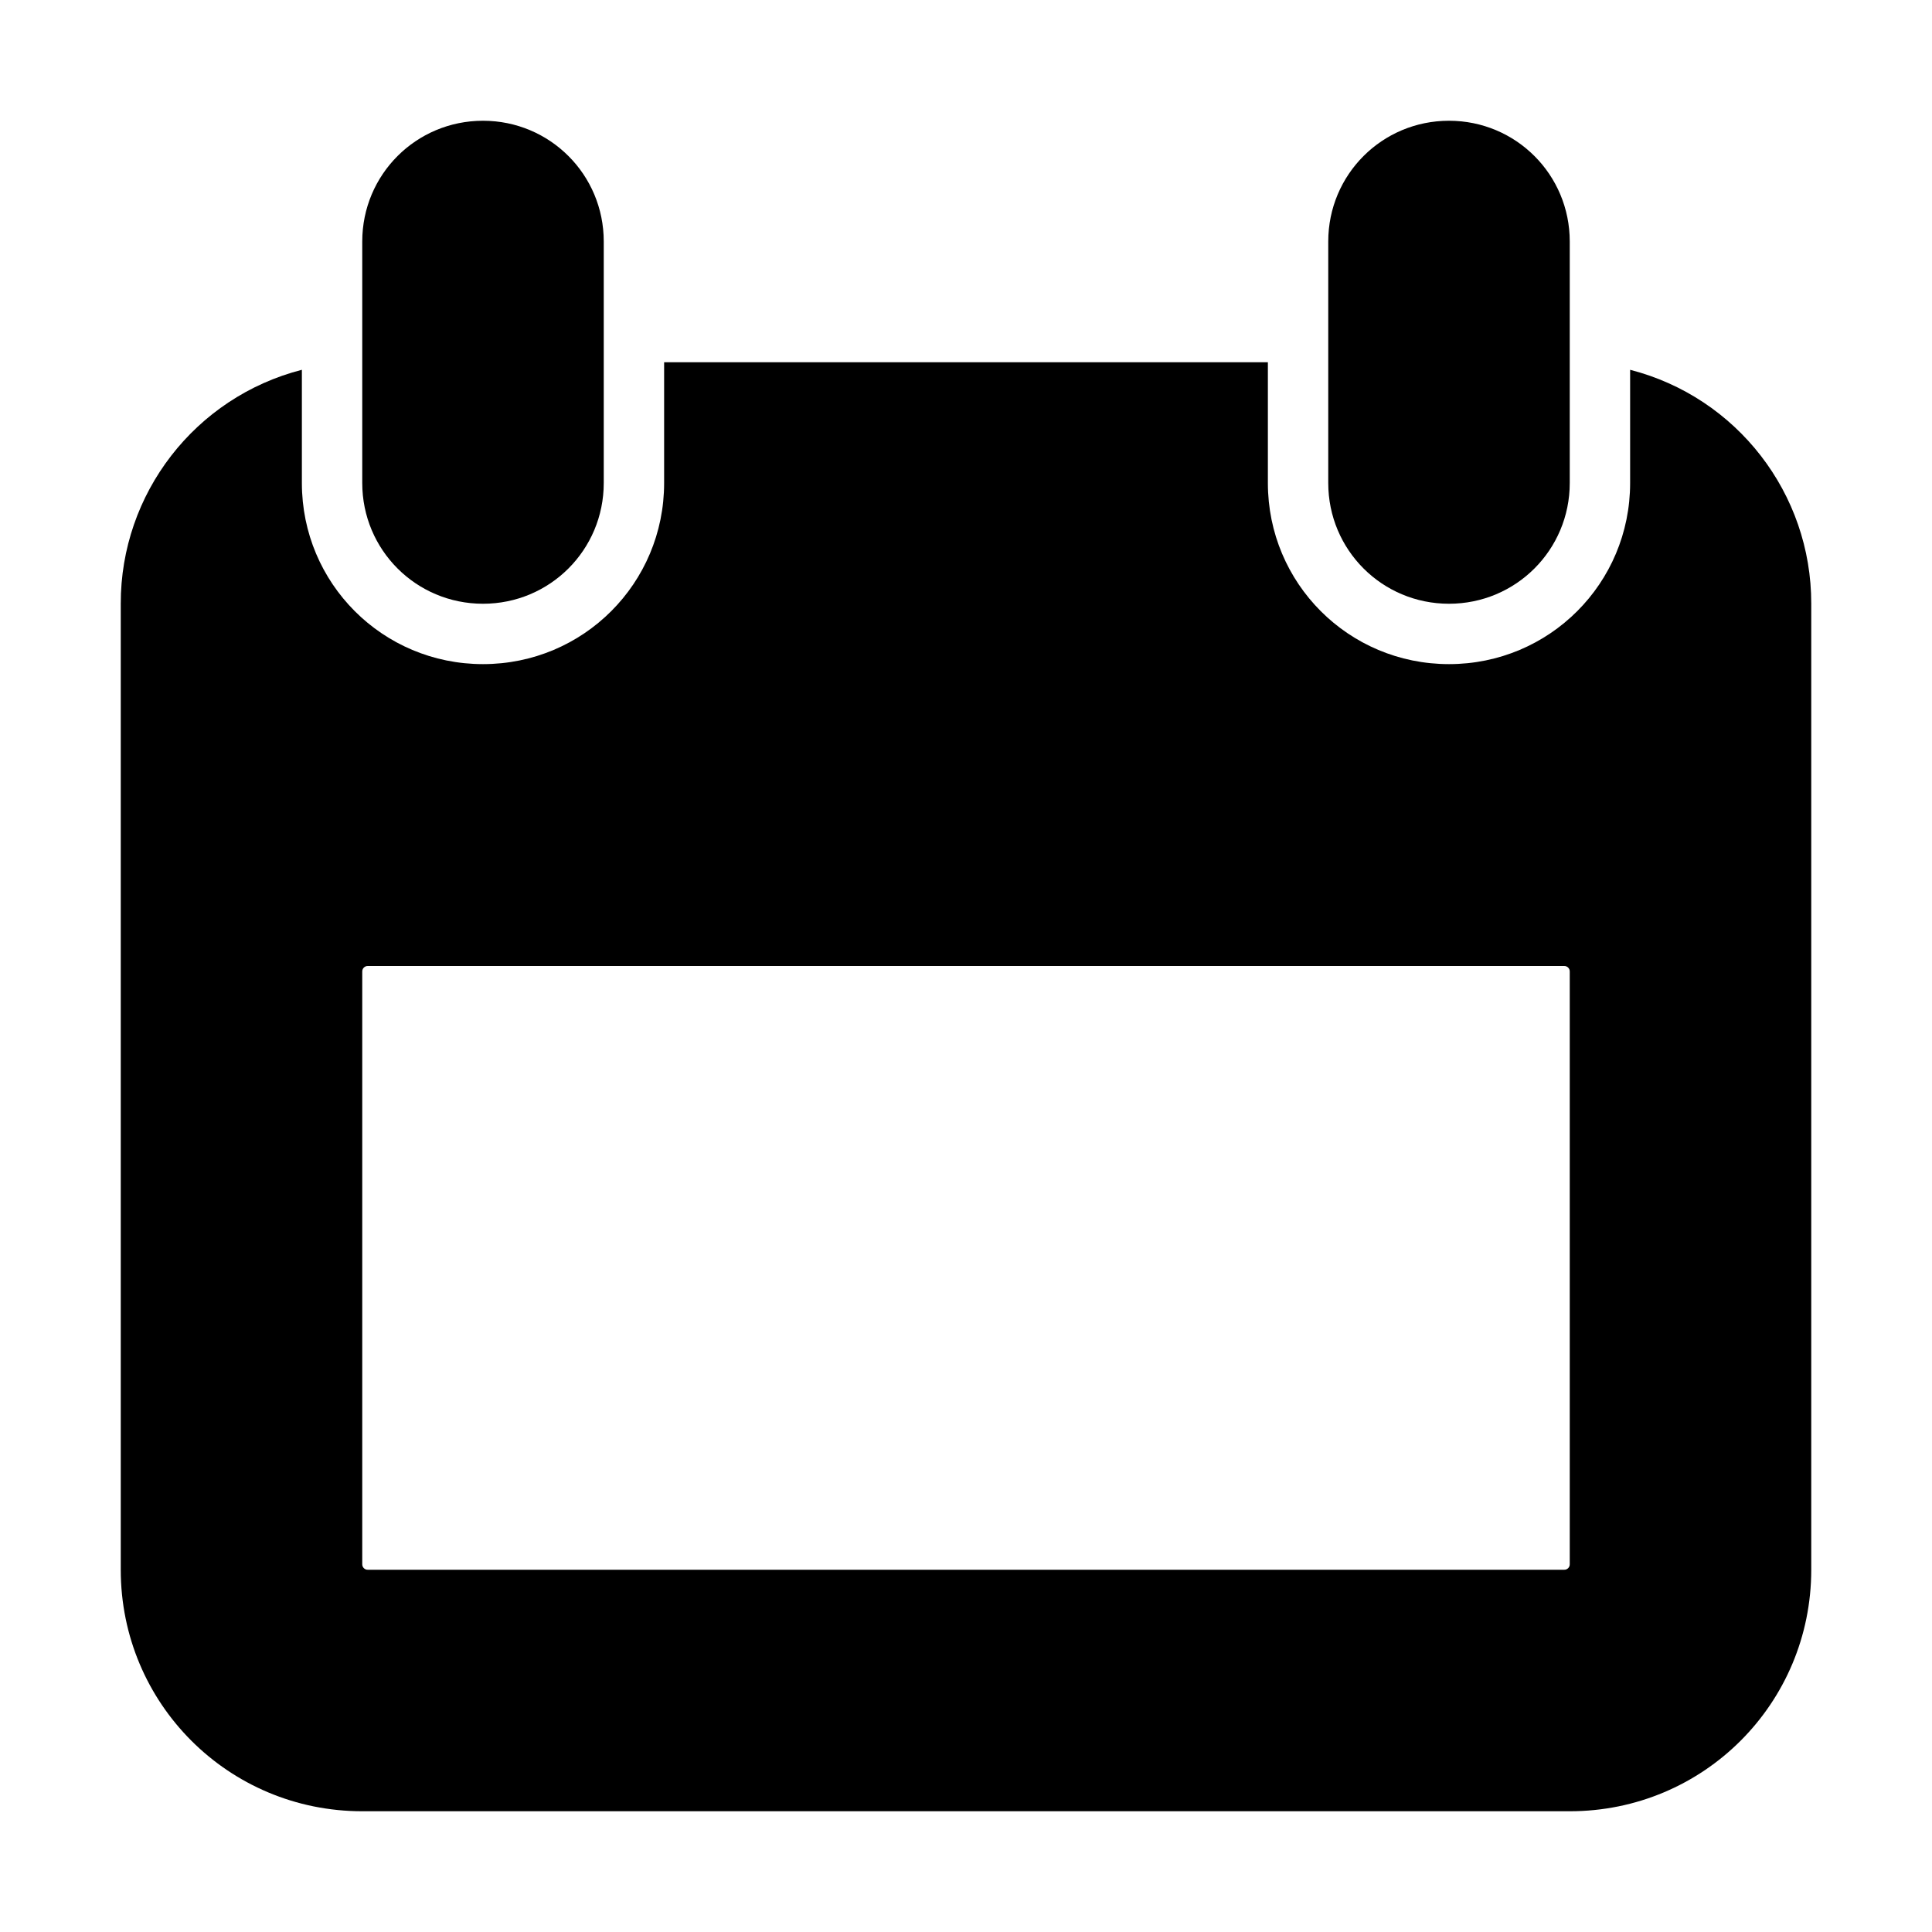
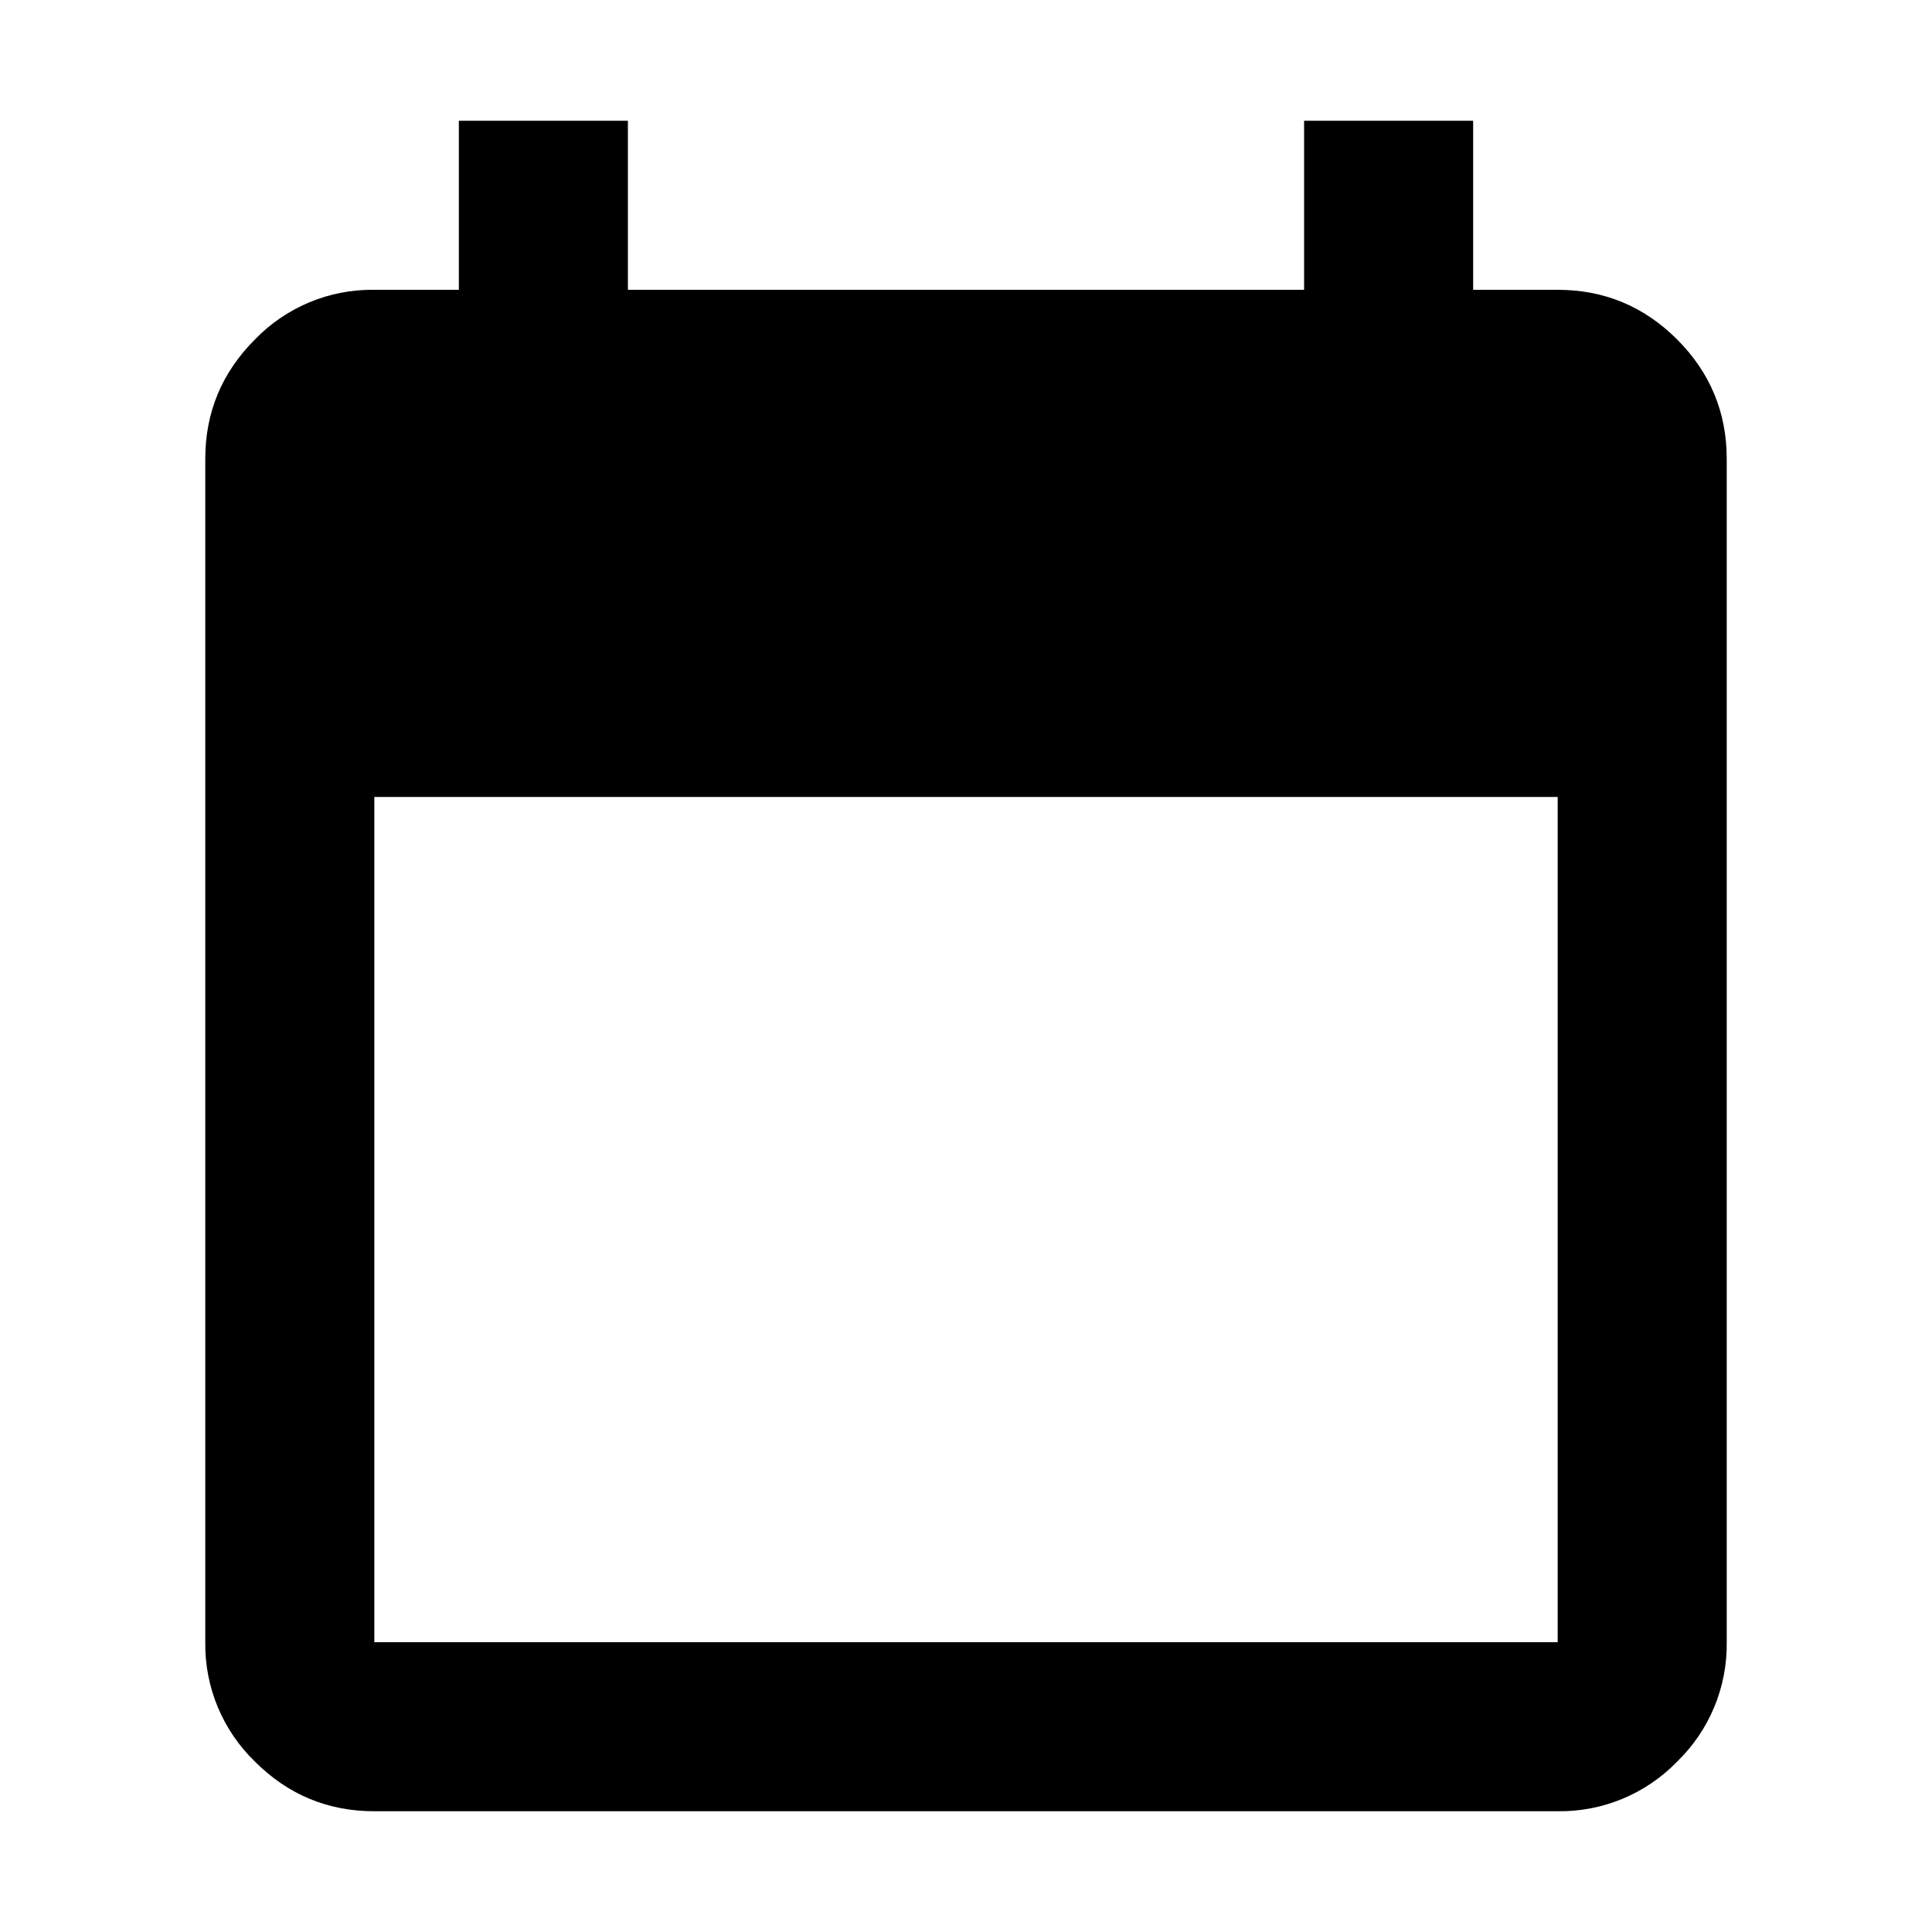
- <svg xmlns="http://www.w3.org/2000/svg" width="32" version="1.1" height="32" viewbox="0 0 32 32">
-   <path fill="#000" d="m8 2c-1.108 0-2 0.892-2 2v4c0 1.108 0.892 2 2 2s2-0.892 2-2v-4c0-1.108-0.892-2-2-2zm16 0c-1.108 0-2 0.892-2 2v4c0 1.108 0.892 2 2 2s2-0.892 2-2v-4c0-1.108-0.892-2-2-2zm-13 4v2c0 1.662-1.338 3-3 3s-3-1.338-3-3v-1.875a3.993 3.993 0 0 0 -3 3.875v16c0 2.216 1.784 4 4 4h20c2.216 0 4-1.784 4-4v-16a3.993 3.993 0 0 0 -3 -3.875v1.875c0 1.662-1.338 3-3 3s-3-1.338-3-3v-2zm-4.906 10h19.812a0.09 0.09 0 0 1 0.094 0.094v9.812a0.09 0.09 0 0 1 -0.094 0.094h-19.812a0.09 0.09 0 0 1 -0.094 -0.094v-9.812a0.09 0.09 0 0 1 0.094 -0.094z" />
+ <svg xmlns="http://www.w3.org/2000/svg" viewBox="0 0 32 32" xml:space="preserve" style="fill-rule:evenodd;clip-rule:evenodd;stroke-linejoin:round;stroke-miterlimit:2">
+   <path d="M5 22c-.55 0-1.021-.196-1.412-.587A1.927 1.927 0 0 1 3 20V6c0-.55.196-1.021.588-1.413A1.926 1.926 0 0 1 5 4h1V2h2v2h8V2h2v2h1c.55 0 1.021.196 1.413.587.391.392.587.863.587 1.413v14a1.93 1.93 0 0 1-.587 1.413A1.93 1.93 0 0 1 19 22H5Zm0-2h14V10H5v10Z" style="fill-rule:nonzero" transform="matrix(1.4 0 0 1.4 -.8 -.8)" />
</svg>
